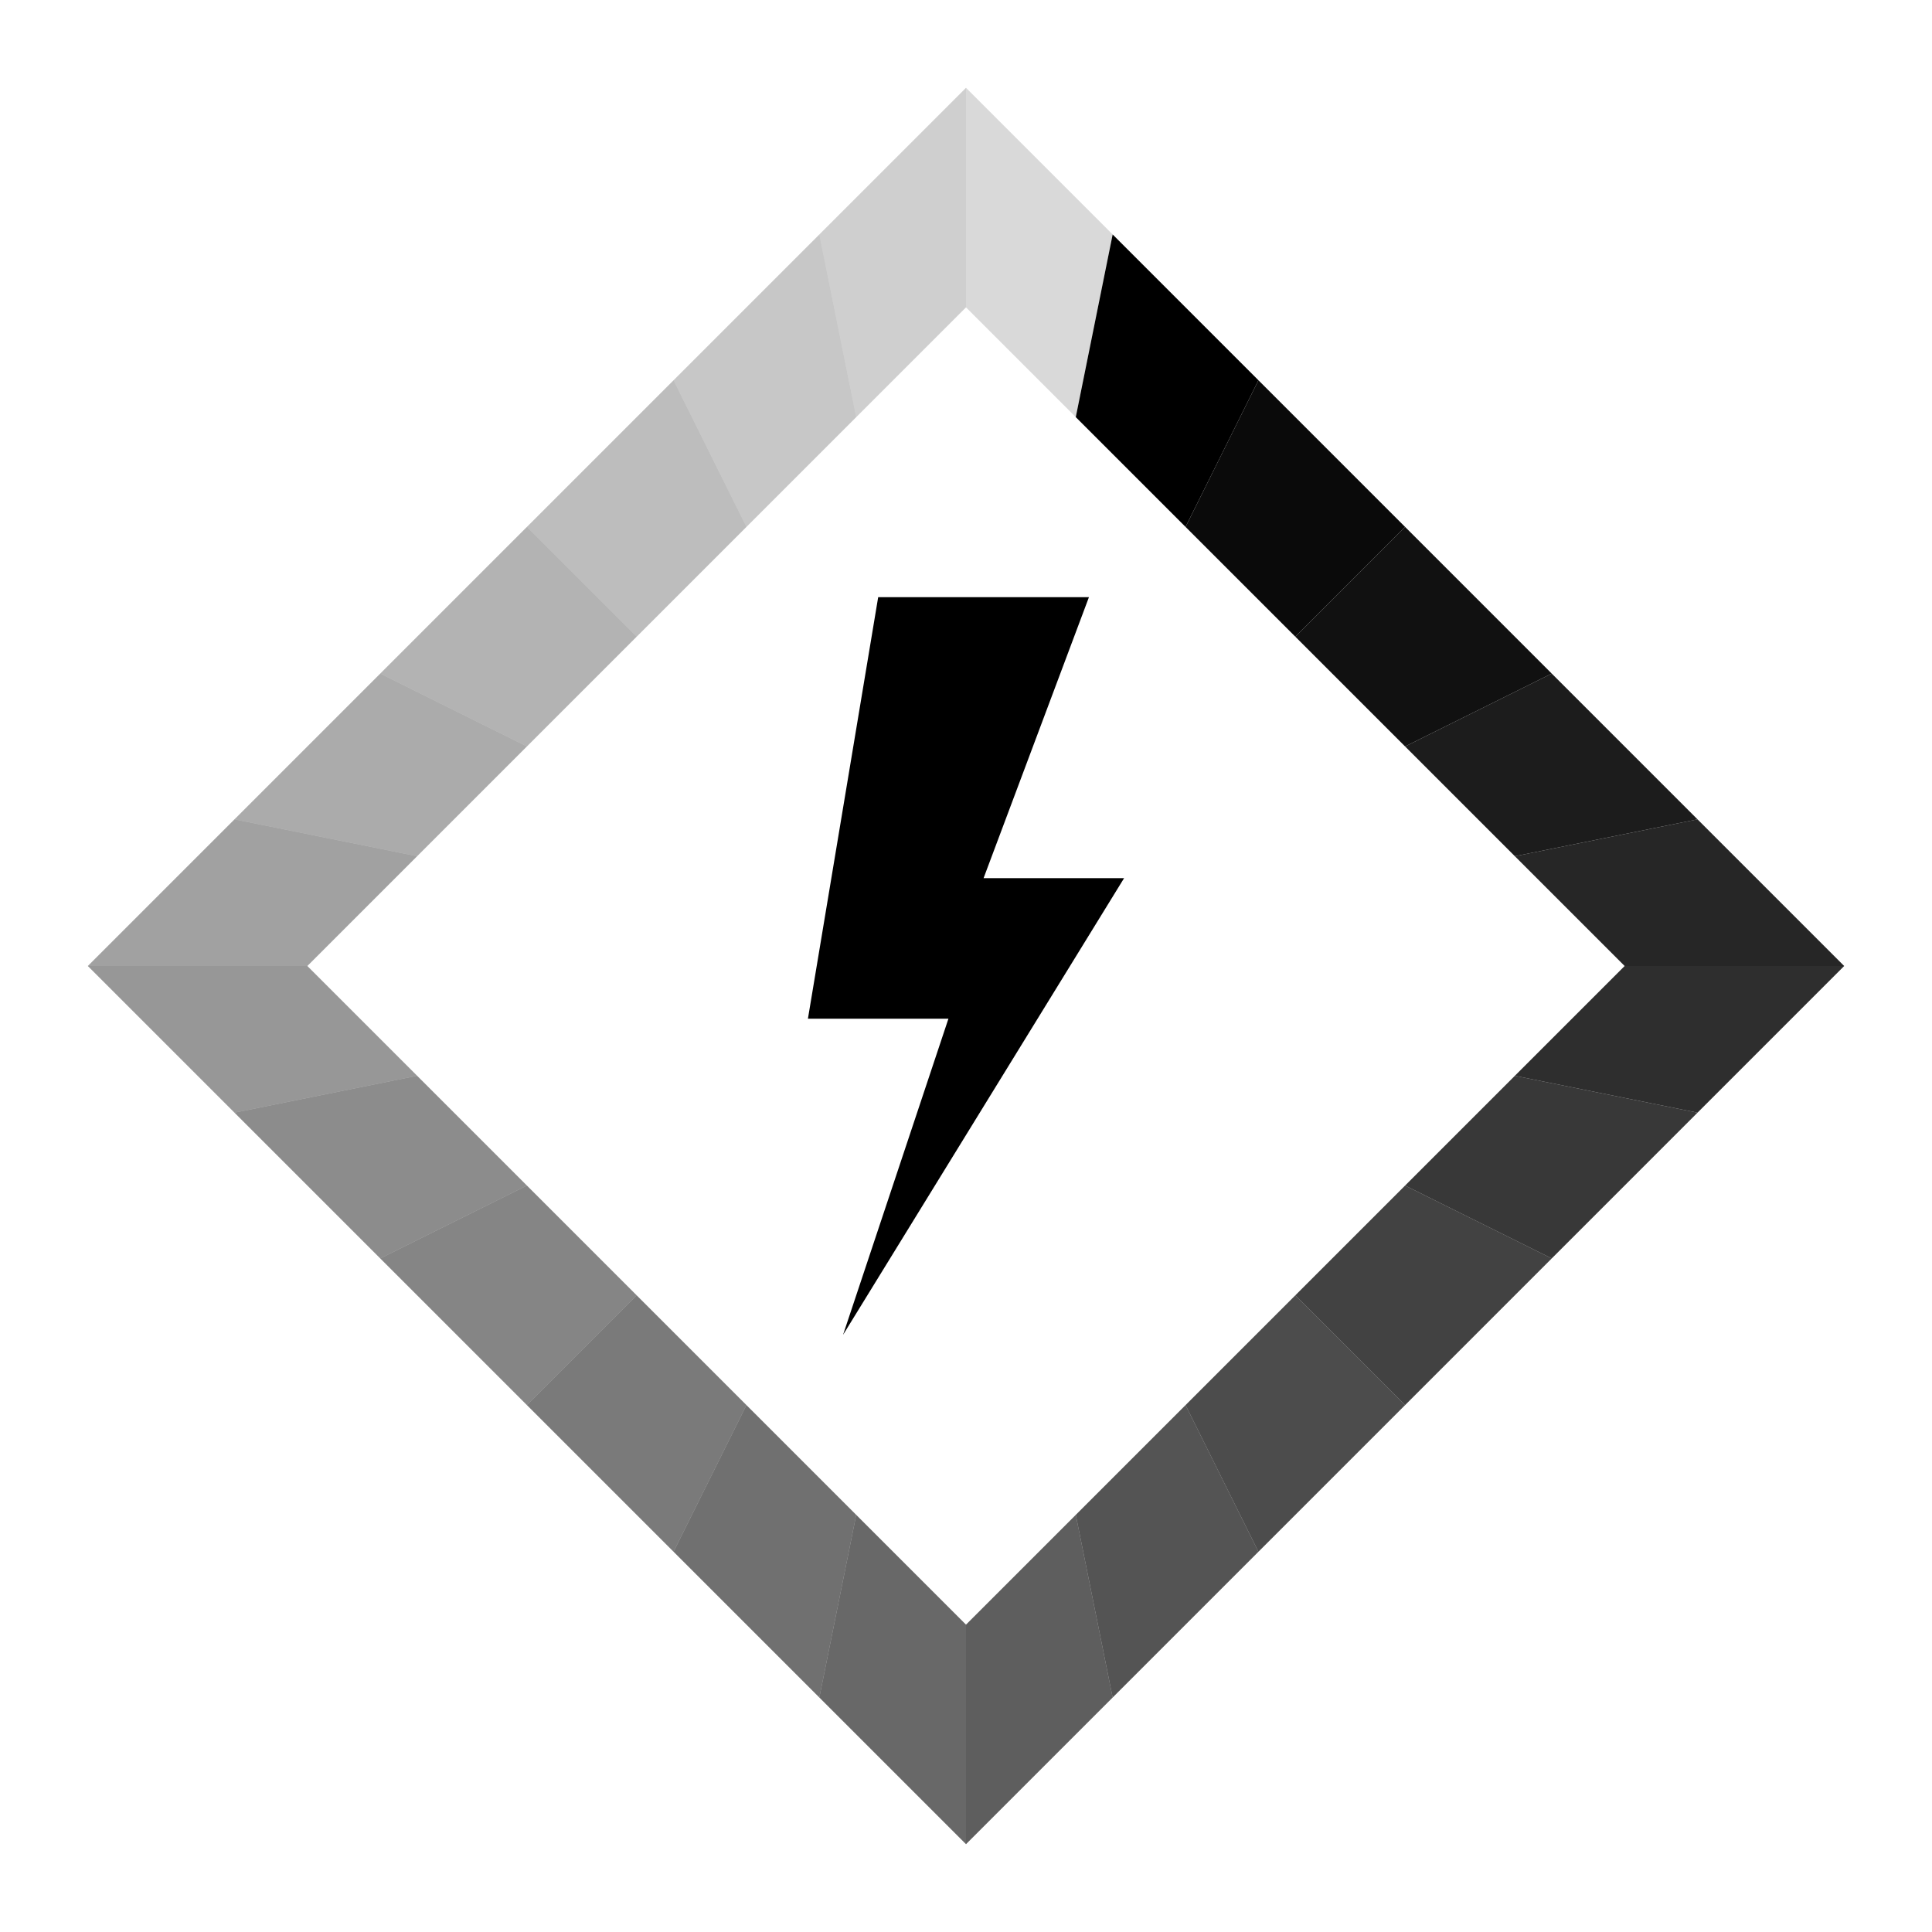
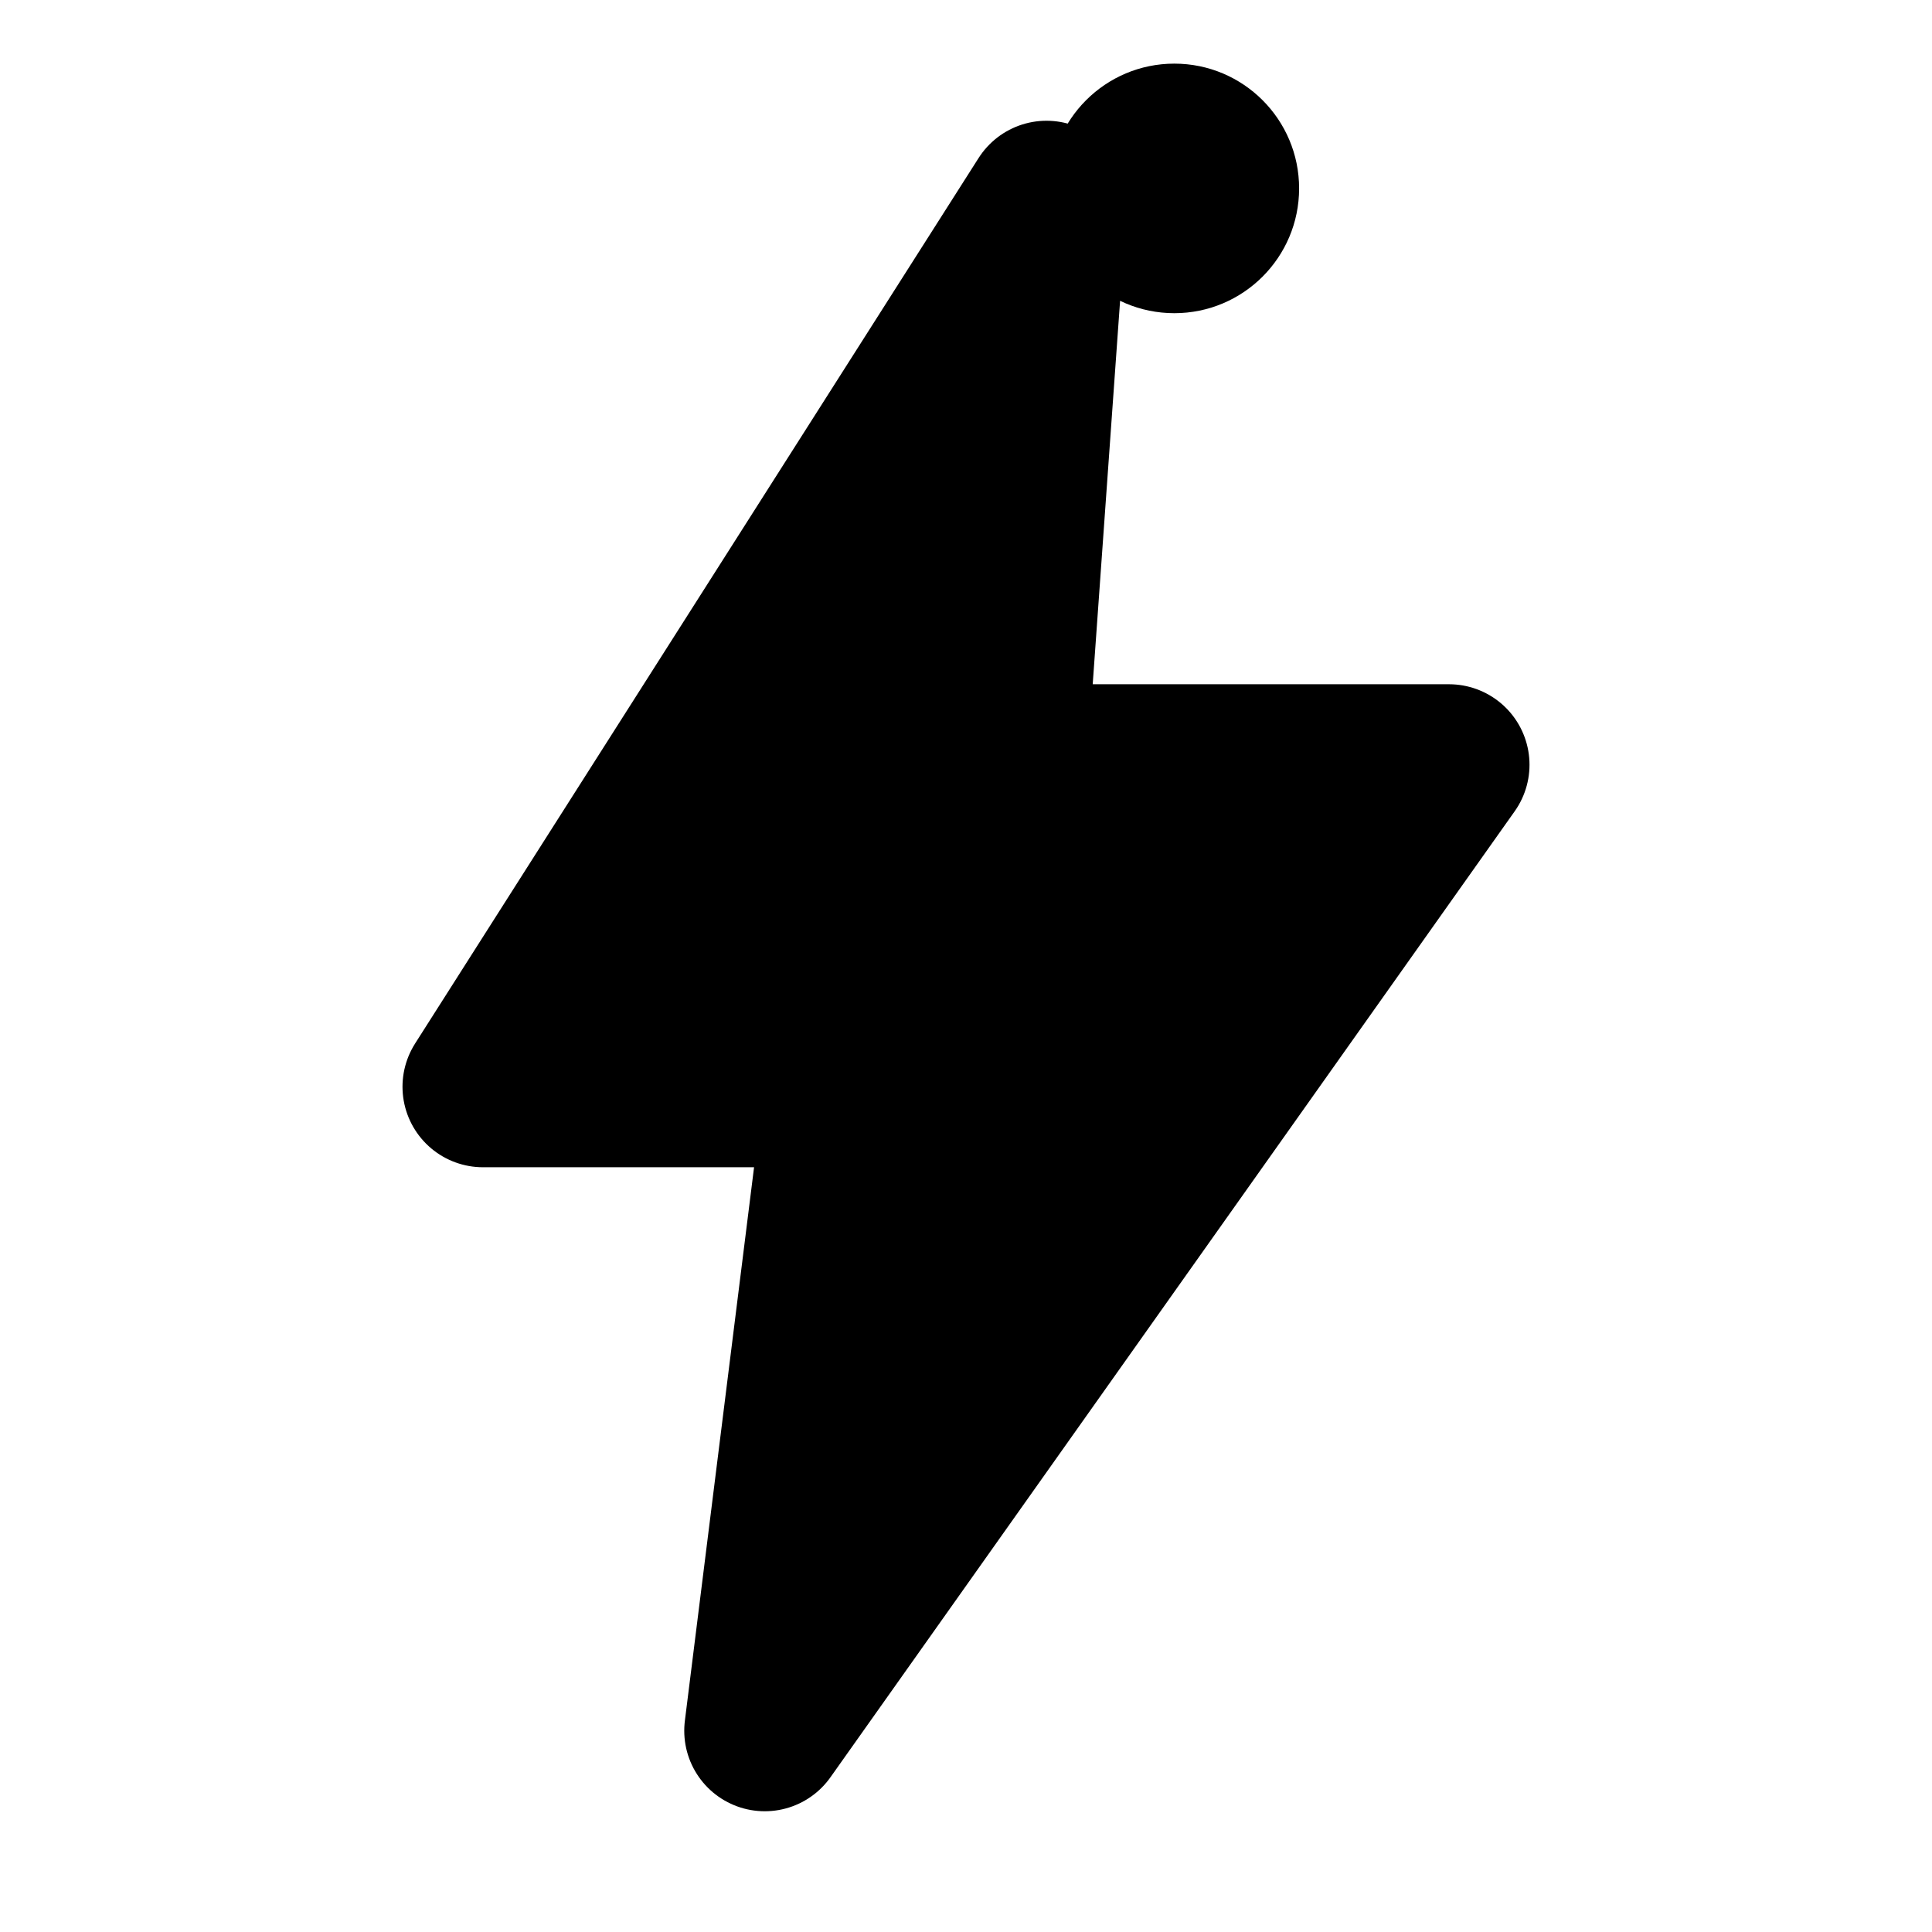
- <svg xmlns="http://www.w3.org/2000/svg" width="300" height="300" viewBox="40 40 220 220" fill="none">
-   <path d="M150,50 L166.7,66.7 L162.5,87.5 L150,75 Z" fill="black" fill-opacity="0.15" />
-   <path d="M166.7,66.7 L183.3,83.3 L175,100 L162.5,87.5 Z" fill="black" />
-   <path d="M183.3,83.3 L200,100 L187.5,112.5 L175,100 Z" fill="black" fill-opacity="0.96" />
-   <path d="M200,100 L216.7,116.7 L200,125 L187.5,112.5 Z" fill="black" fill-opacity="0.93" />
-   <path d="M216.7,116.7 L233.3,133.3 L212.5,137.5 L200,125 Z" fill="black" fill-opacity="0.89" />
-   <path d="M233.3,133.3 L250,150 L225,150 L212.5,137.5 Z" fill="black" fill-opacity="0.85" />
-   <path d="M250,150 L233.3,166.7 L212.5,162.5 L225,150 Z" fill="black" fill-opacity="0.82" />
-   <path d="M233.3,166.7 L216.7,183.3 L200,175 L212.5,162.5 Z" fill="black" fill-opacity="0.78" />
-   <path d="M216.7,183.3 L200,200 L187.5,187.5 L200,175 Z" fill="black" fill-opacity="0.74" />
-   <path d="M200,200 L183.3,216.7 L175,200 L187.5,187.5 Z" fill="black" fill-opacity="0.7" />
-   <path d="M183.3,216.7 L166.7,233.3 L162.5,212.5 L175,200 Z" fill="black" fill-opacity="0.67" />
-   <path d="M166.7,233.3 L150,250 L150,225 L162.5,212.5 Z" fill="black" fill-opacity="0.63" />
-   <path d="M150,250 L133.3,233.3 L137.5,212.5 L150,225 Z" fill="black" fill-opacity="0.59" />
-   <path d="M133.3,233.3 L116.7,216.7 L125,200 L137.5,212.5 Z" fill="black" fill-opacity="0.56" />
-   <path d="M116.7,216.7 L100,200 L112.5,187.5 L125,200 Z" fill="black" fill-opacity="0.52" />
-   <path d="M100,200 L83.3,183.3 L100,175 L112.5,187.5 Z" fill="black" fill-opacity="0.48" />
-   <path d="M83.3,183.3 L66.7,166.7 L87.5,162.5 L100,175 Z" fill="black" fill-opacity="0.45" />
-   <path d="M66.7,166.7 L50,150 L75,150 L87.5,162.5 Z" fill="black" fill-opacity="0.41" />
-   <path d="M50,150 L66.7,133.3 L87.5,137.5 L75,150 Z" fill="black" fill-opacity="0.37" />
-   <path d="M66.7,133.3 L83.3,116.7 L100,125 L87.5,137.5 Z" fill="black" fill-opacity="0.33" />
-   <path d="M83.3,116.7 L100,100 L112.5,112.5 L100,125 Z" fill="black" fill-opacity="0.3" />
-   <path d="M100,100 L116.7,83.3 L125,100 L112.5,112.5 Z" fill="black" fill-opacity="0.26" />
-   <path d="M116.7,83.3 L133.3,66.7 L137.5,87.5 L125,100 Z" fill="black" fill-opacity="0.22" />
-   <path d="M133.3,66.7 L150,50 L150,75 L137.5,87.5 Z" fill="black" fill-opacity="0.19" />
-   <path d="M140,108 L164,108 L152,140 L168,140 L136,192 L148,156 L132,156 Z" fill="black" />
+ <svg xmlns="http://www.w3.org/2000/svg" viewBox="0 0 48 48" fill="none">
+   <path d="M26 5 L12 27 H21 L19 43 L36 19 H25 Z" fill="black" stroke="black" stroke-width="4" stroke-linejoin="round" />
+   <circle cx="29.176" cy="4.681" r="3.1" fill="black" />
</svg>
